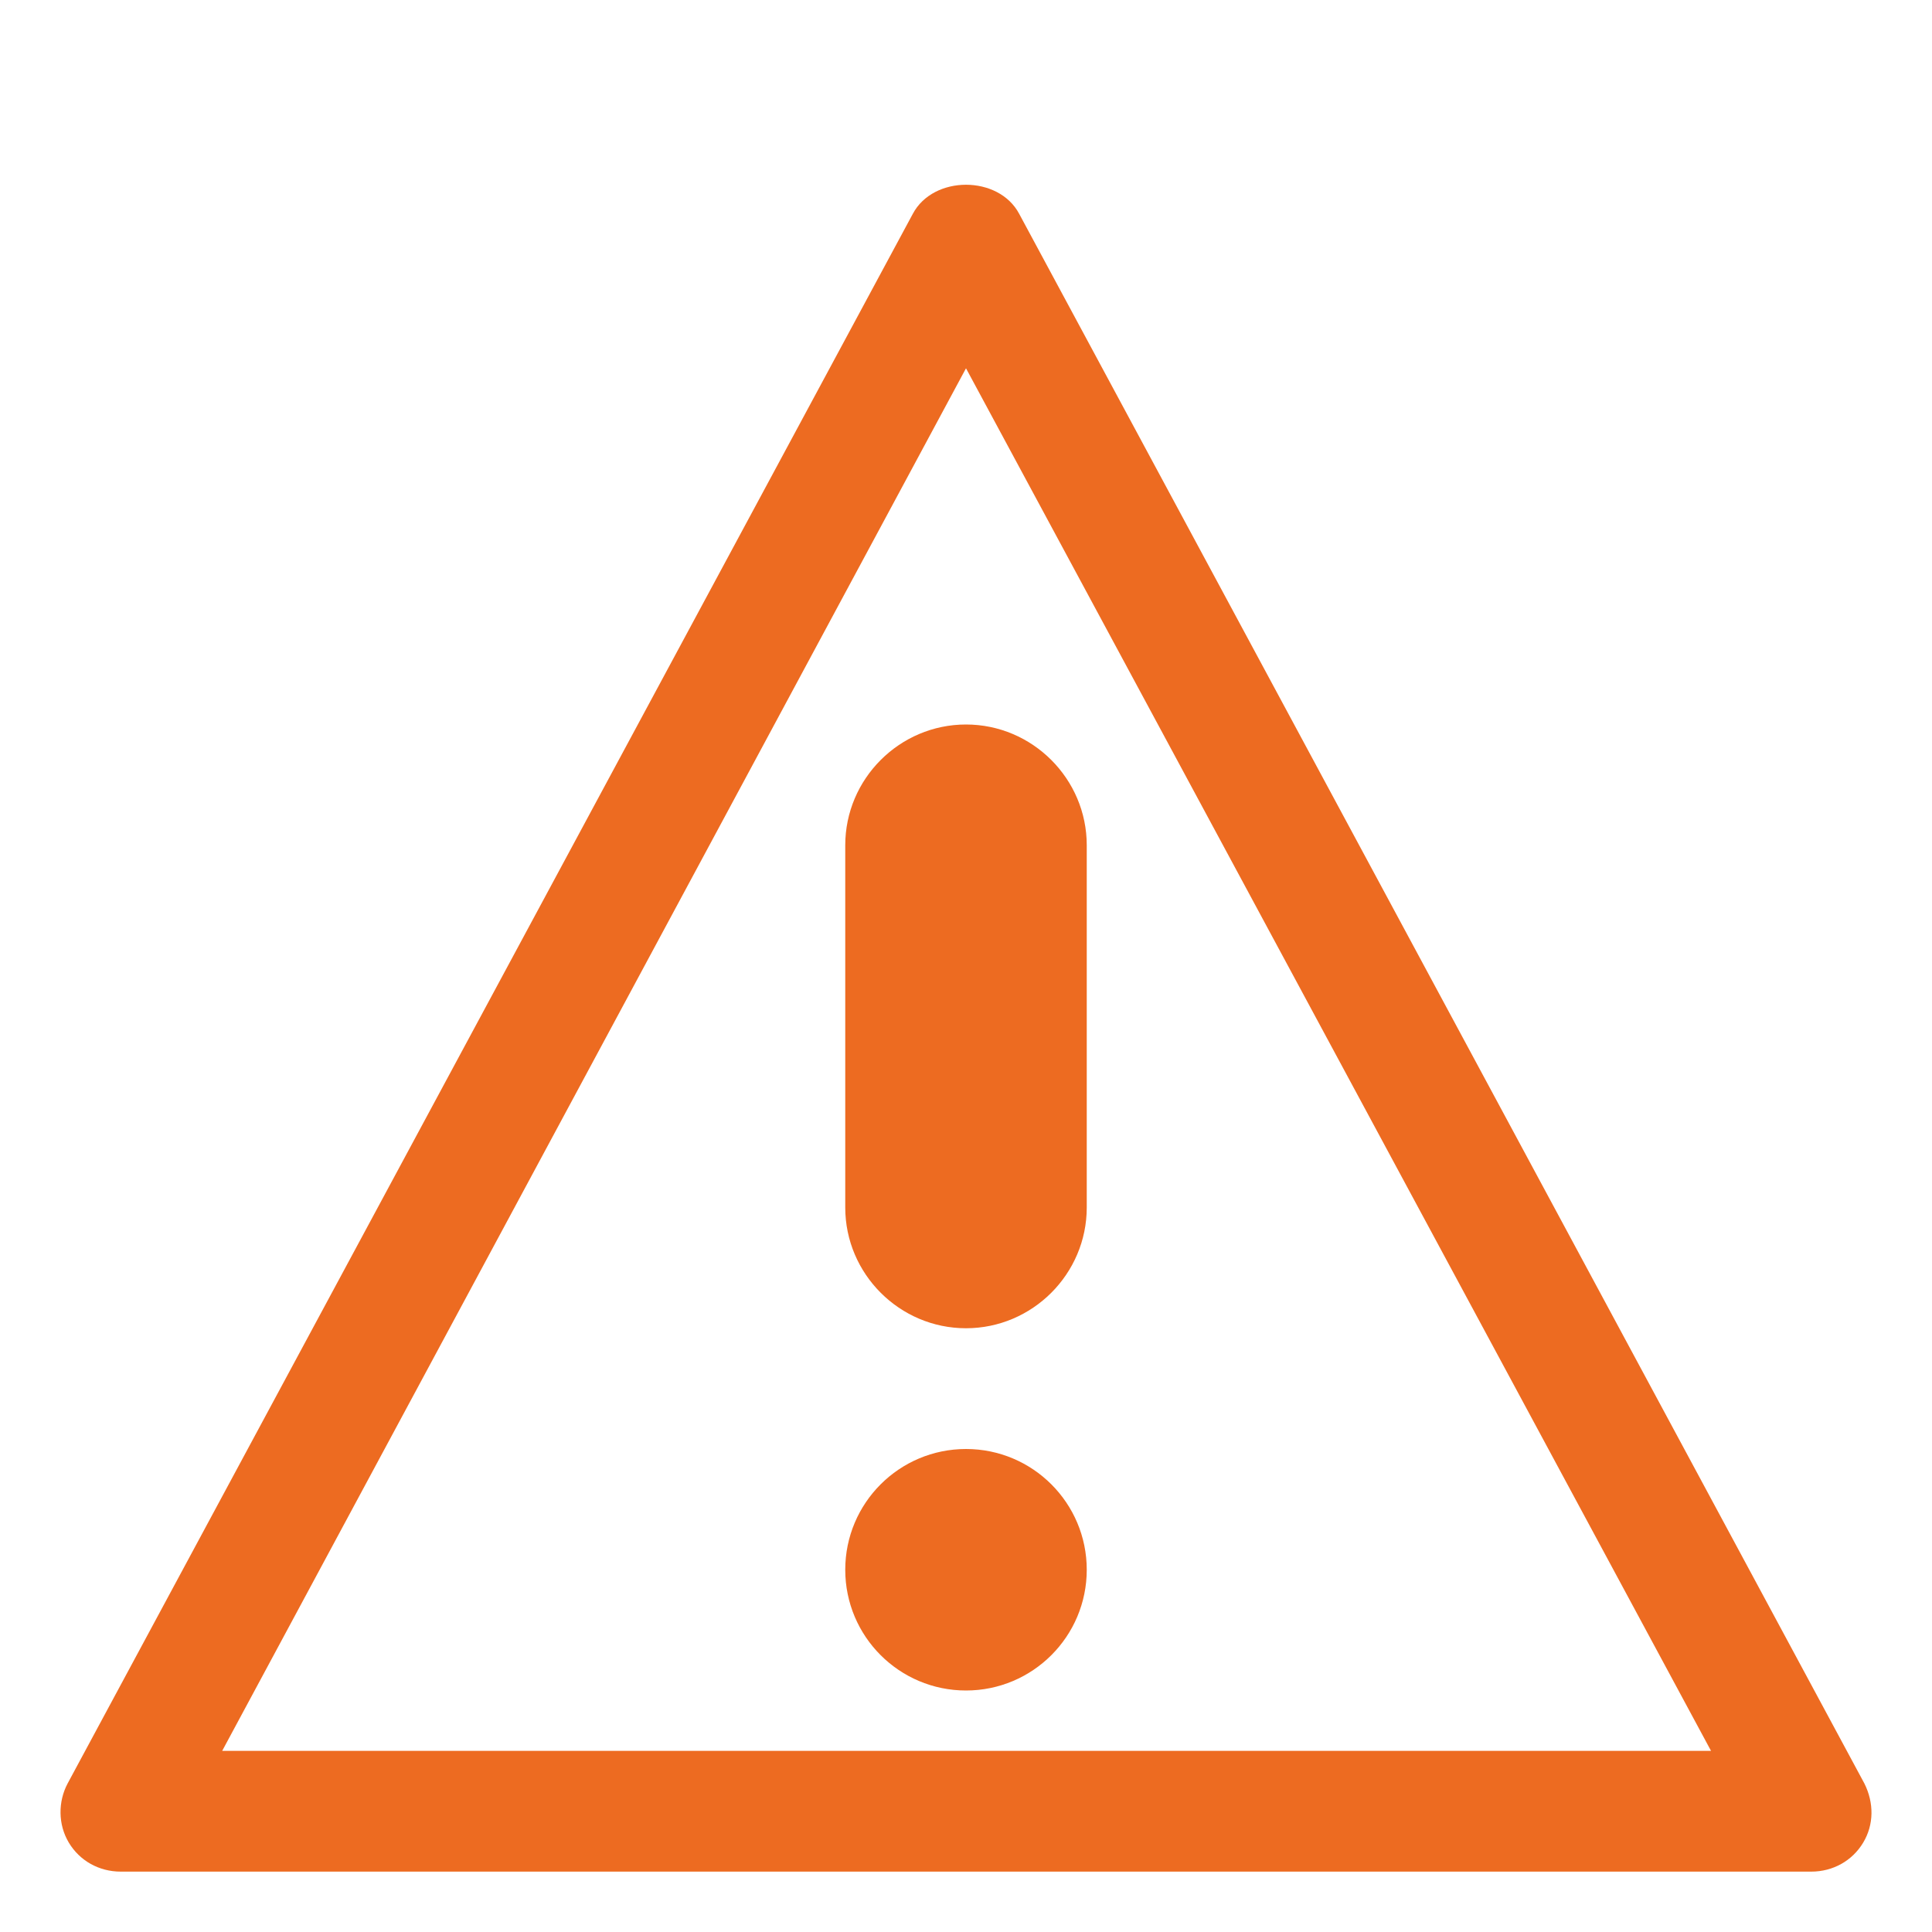
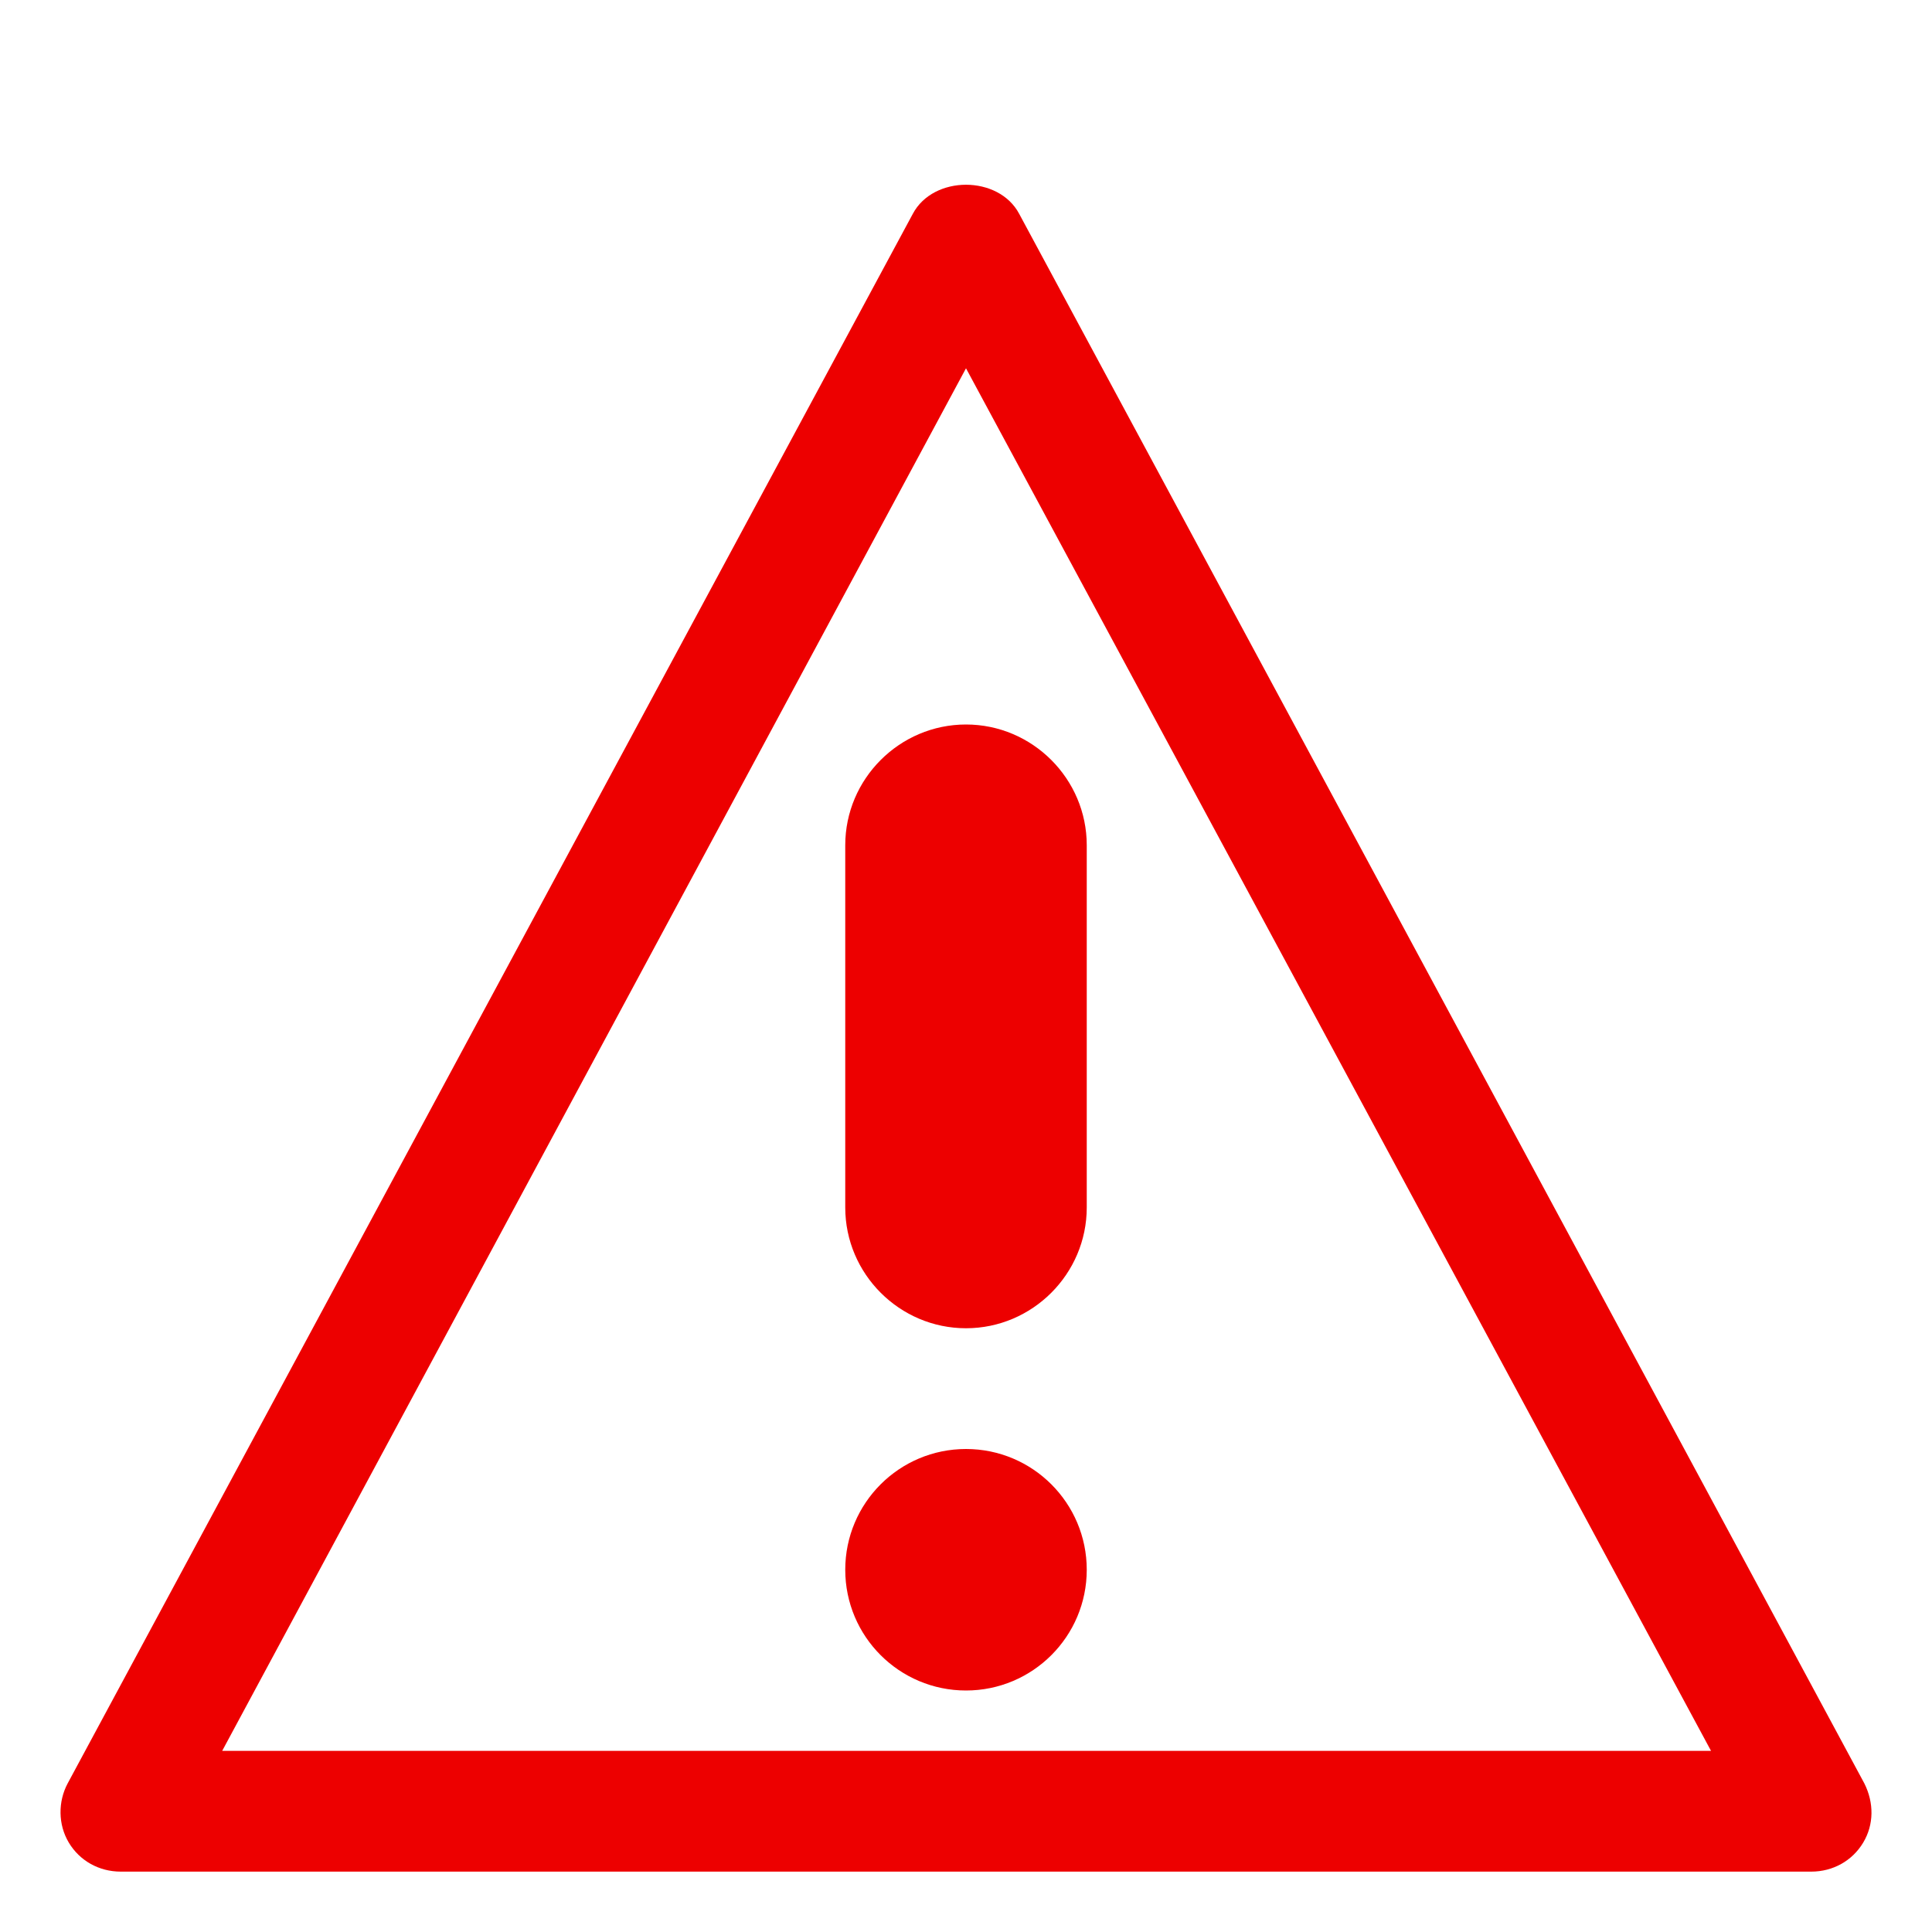
<svg xmlns="http://www.w3.org/2000/svg" version="1.0" id="Layer_1" x="0px" y="0px" viewBox="0 0 16 16" enable-background="new 0 0 16 16" xml:space="preserve">
  <g>
    <g>
-       <path fill="#ED6B21" d="M8,11c-0.55,0-1-0.45-1-1V7c0-0.55,0.45-1,1-1s1,0.45,1,1v3C9,10.55,8.55,11,8,11z" />
+       <path fill="#ED0000" d="M8,11c-0.55,0-1-0.45-1-1V7c0-0.55,0.45-1,1-1s1,0.45,1,1v3C9,10.55,8.55,11,8,11z" />
    </g>
    <g>
-       <circle fill="#ED6B21" cx="8" cy="13" r="1" />
+       <circle fill="#ED0000" cx="8" cy="13" r="1" />
    </g>
    <g>
-       <path fill="#ED6B21" d="M15,15.5H1c-0.18,0-0.34-0.09-0.43-0.24c-0.09-0.15-0.09-0.34-0.01-0.49l7-13c0.17-0.32,0.71-0.32,0.88,0    l7,13c0.08,0.16,0.08,0.34-0.01,0.49C15.34,15.41,15.18,15.5,15,15.5z M1.84,14.5h12.33L8,3.05L1.84,14.5z" />
+       <path fill="#ED0000" d="M15,15.5H1c-0.18,0-0.34-0.09-0.43-0.24c-0.09-0.15-0.09-0.34-0.01-0.49l7-13c0.17-0.32,0.71-0.32,0.88,0    l7,13c0.08,0.16,0.08,0.34-0.01,0.49C15.34,15.41,15.18,15.5,15,15.5z M1.84,14.5h12.33L8,3.05L1.84,14.5z" />
    </g>
  </g>
</svg>
